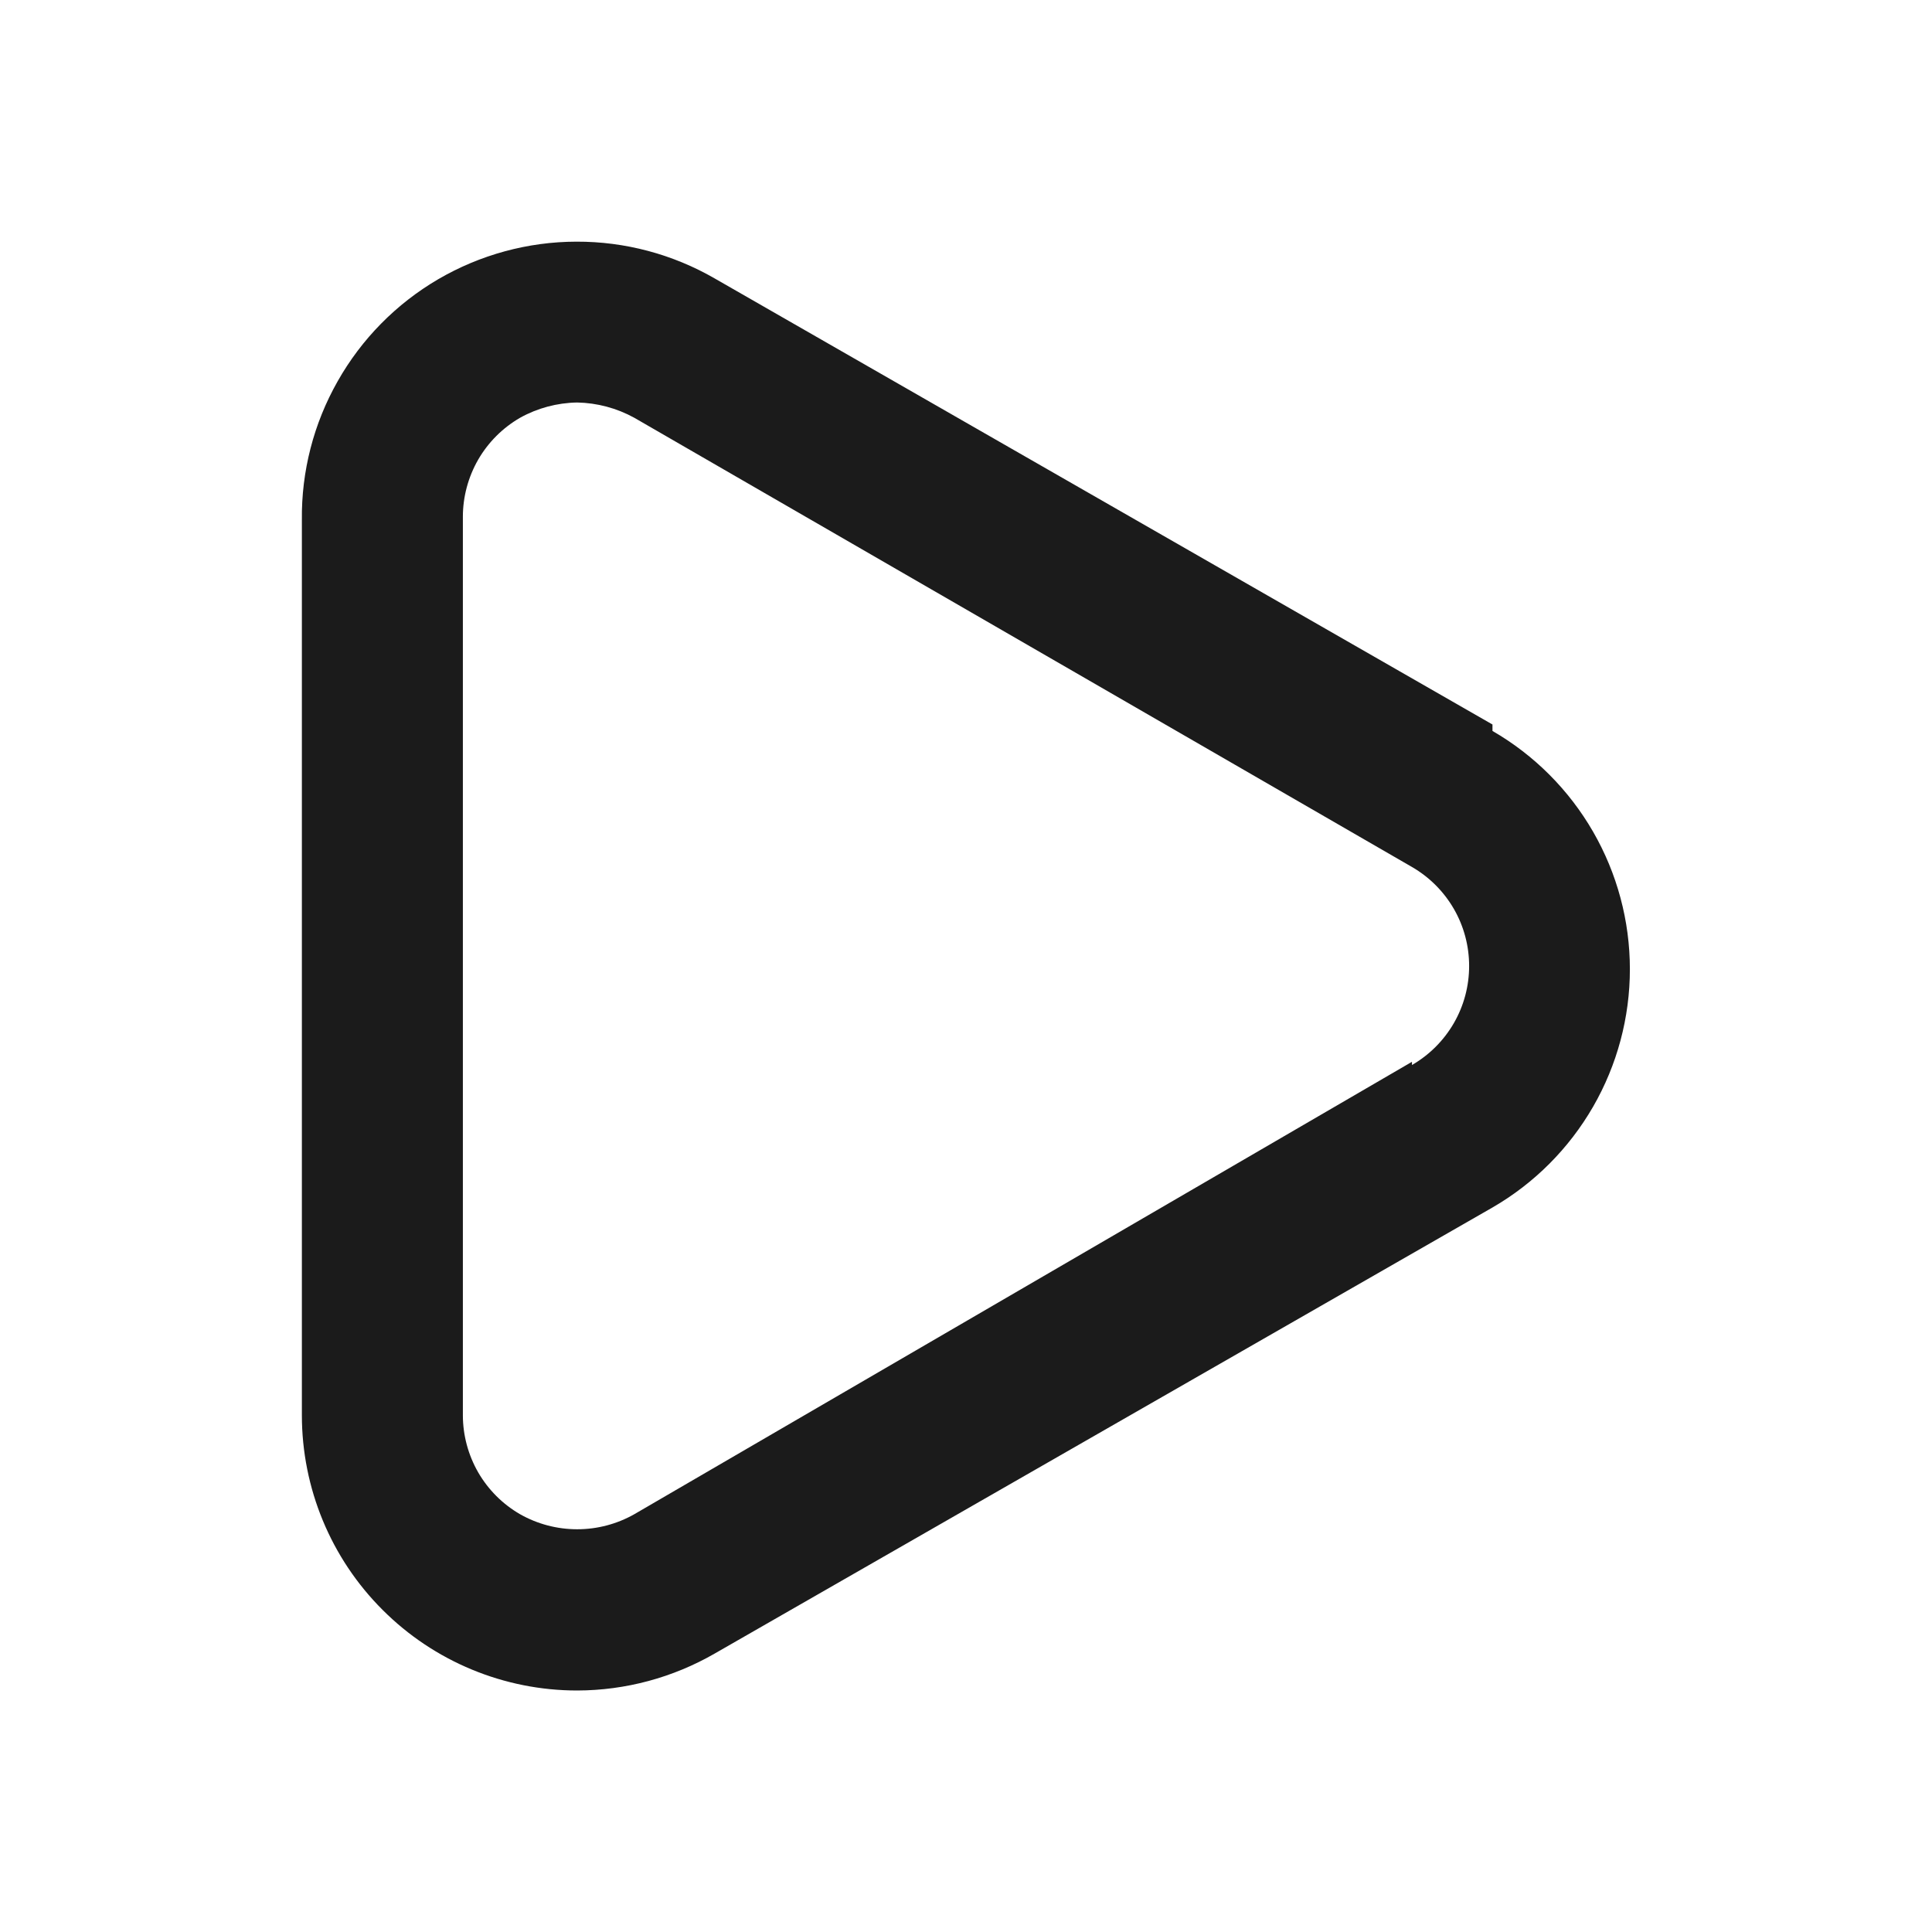
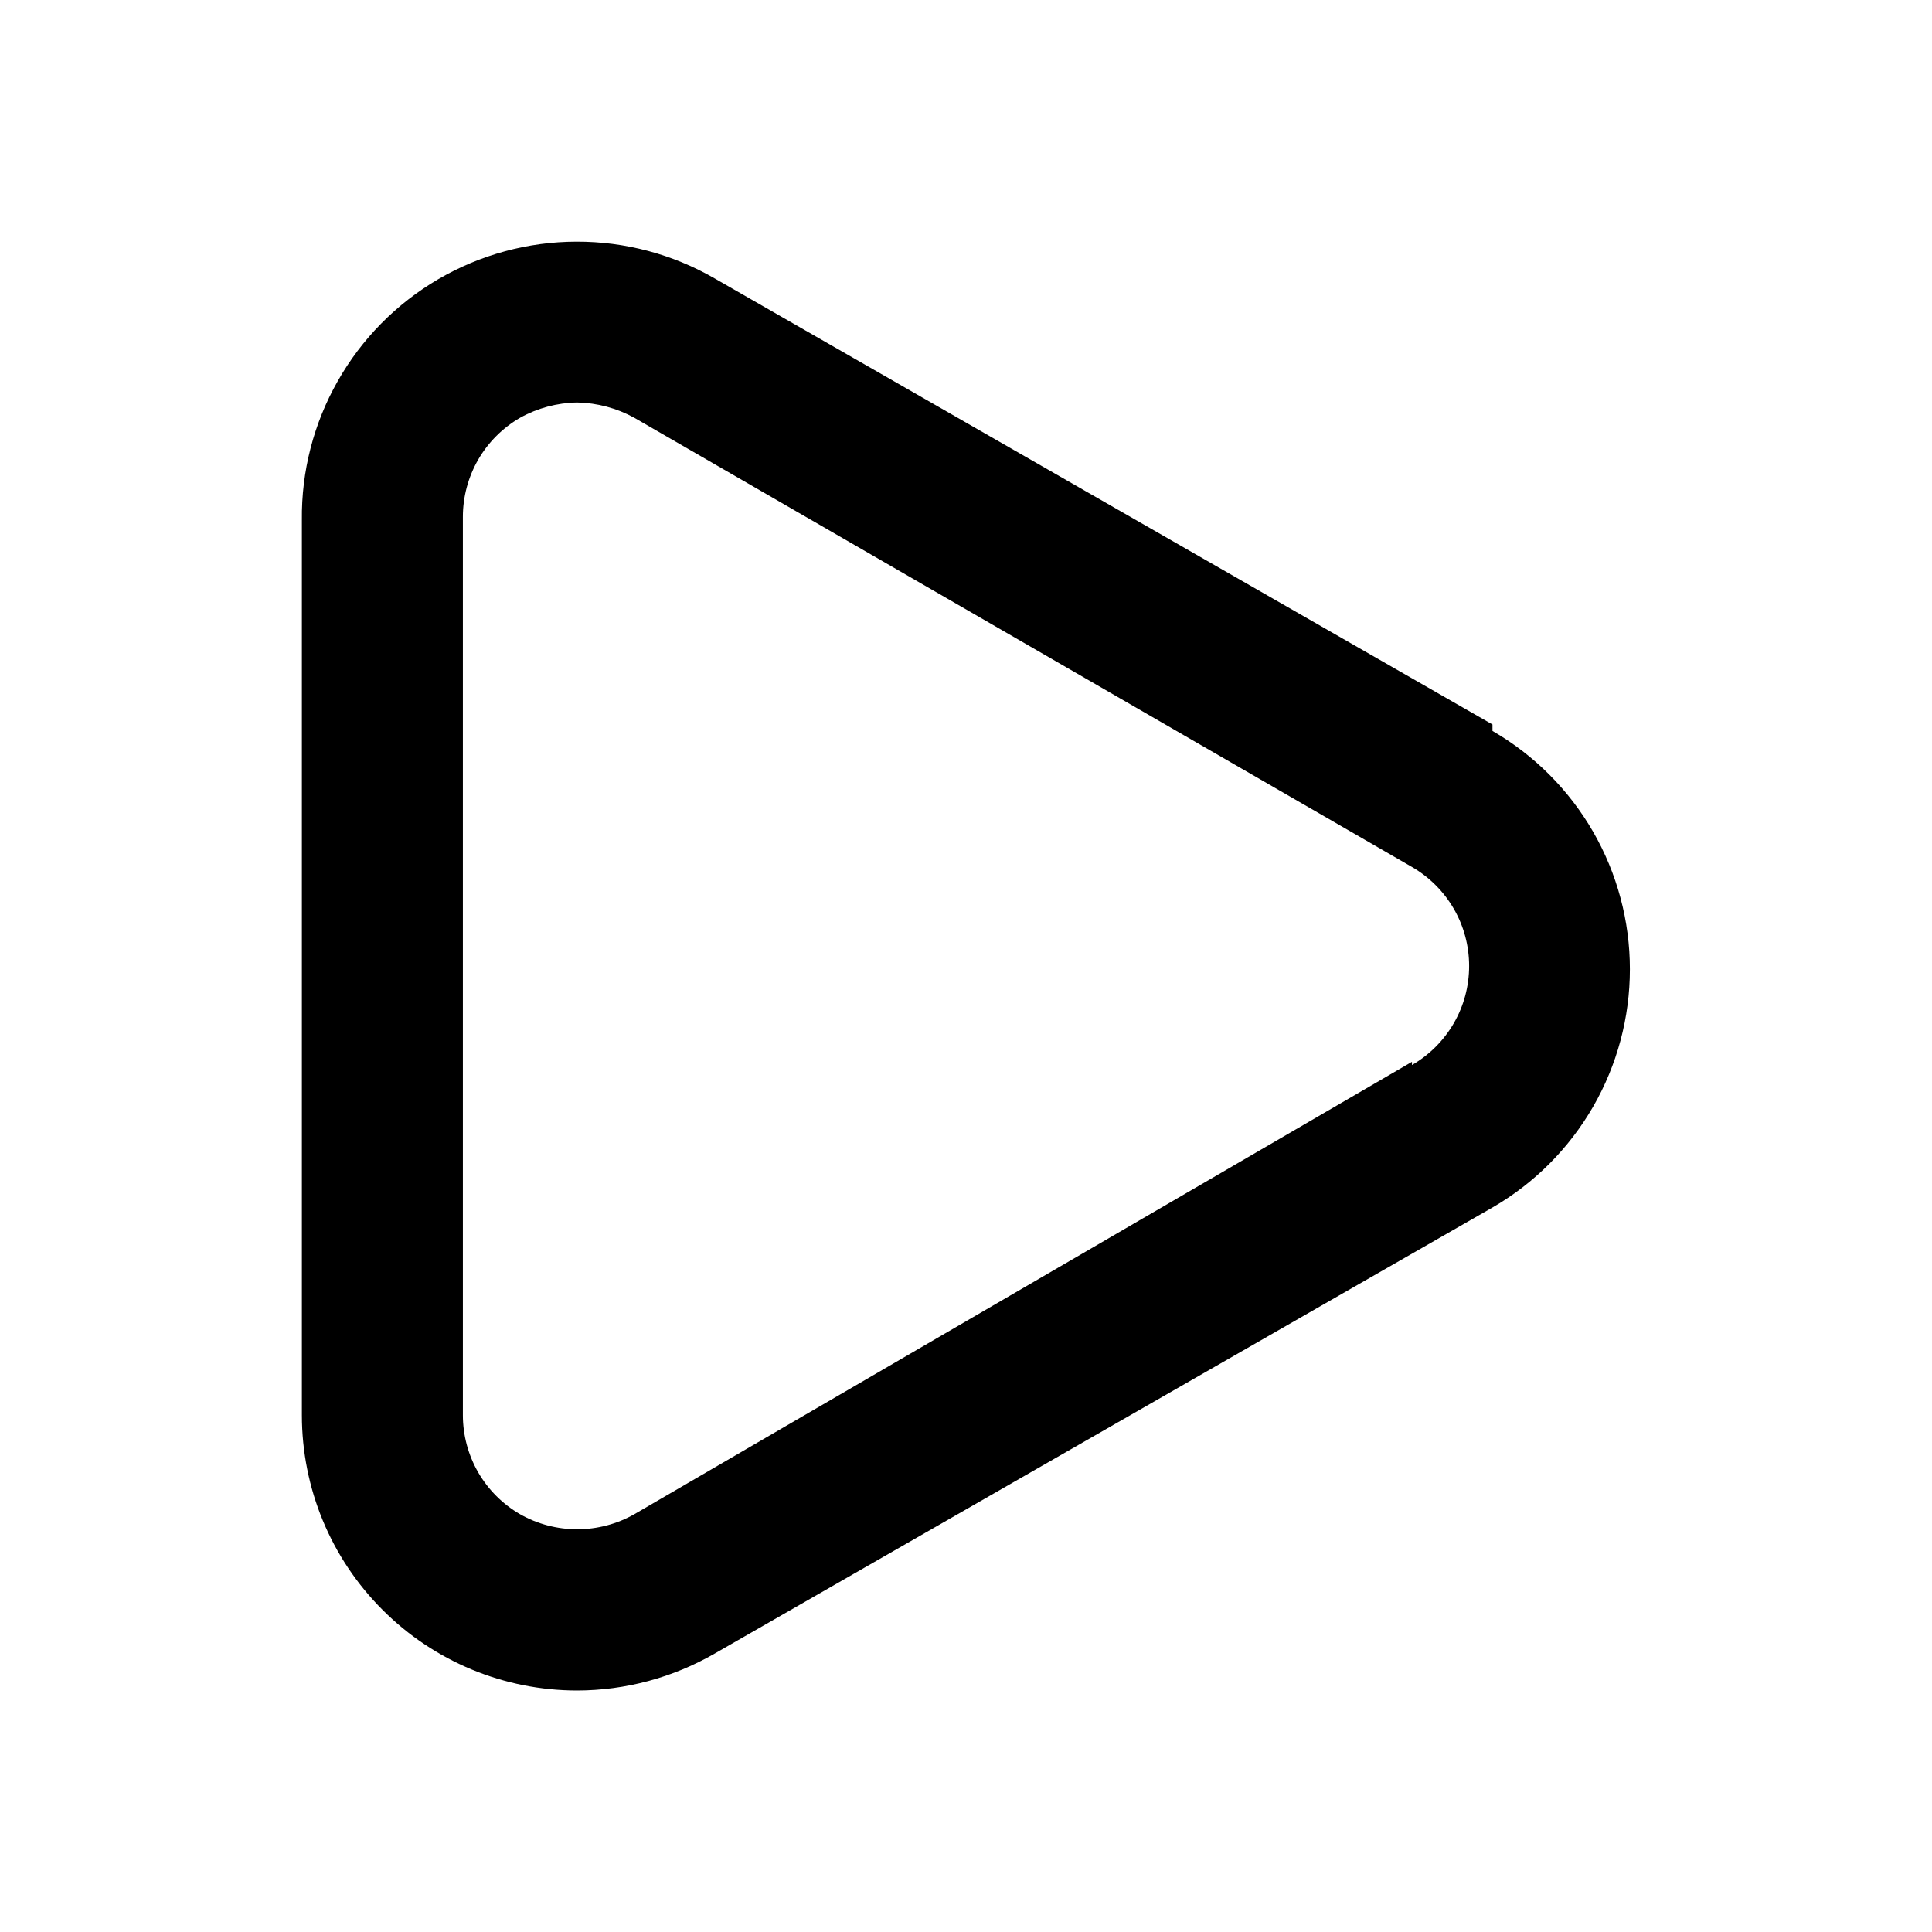
<svg xmlns="http://www.w3.org/2000/svg" width="24" height="24" viewBox="0 0 24 24" fill="none">
-   <path d="M18.54 9L8.88 3.46C8.357 3.158 7.764 3 7.16 3.002C6.557 3.003 5.964 3.165 5.443 3.469C4.922 3.774 4.491 4.211 4.194 4.737C3.896 5.262 3.743 5.856 3.75 6.46V17.58C3.75 18.487 4.11 19.357 4.752 19.998C5.393 20.64 6.263 21 7.17 21C7.77 20.999 8.36 20.84 8.88 20.54L18.54 15C19.059 14.7 19.49 14.268 19.79 13.748C20.089 13.229 20.247 12.64 20.247 12.04C20.247 11.44 20.089 10.851 19.79 10.332C19.49 9.812 19.059 9.38 18.54 9.08V9ZM17.54 13.19L7.88 18.81C7.663 18.933 7.419 18.997 7.17 18.997C6.921 18.997 6.677 18.933 6.46 18.81C6.244 18.685 6.065 18.506 5.94 18.29C5.816 18.074 5.75 17.829 5.75 17.58V6.42C5.75 6.171 5.816 5.926 5.94 5.71C6.065 5.494 6.244 5.315 6.46 5.19C6.677 5.069 6.921 5.004 7.17 5C7.419 5.005 7.662 5.07 7.88 5.19L17.54 10.77C17.756 10.895 17.935 11.074 18.06 11.29C18.185 11.506 18.25 11.751 18.25 12C18.25 12.249 18.185 12.494 18.06 12.71C17.935 12.926 17.756 13.105 17.54 13.23V13.19Z" fill="#1B1B1B" />
+   <path d="M18.54 9L8.88 3.46C8.357 3.158 7.764 3 7.16 3.002C6.557 3.003 5.964 3.165 5.443 3.469C4.922 3.774 4.491 4.211 4.194 4.737C3.896 5.262 3.743 5.856 3.75 6.46V17.58C3.75 18.487 4.11 19.357 4.752 19.998C5.393 20.64 6.263 21 7.17 21C7.77 20.999 8.36 20.84 8.88 20.54L18.54 15C19.059 14.7 19.49 14.268 19.79 13.748C20.089 13.229 20.247 12.64 20.247 12.04C20.247 11.44 20.089 10.851 19.79 10.332C19.49 9.812 19.059 9.38 18.54 9.08V9ZM17.54 13.19L7.88 18.81C7.663 18.933 7.419 18.997 7.17 18.997C6.921 18.997 6.677 18.933 6.46 18.81C6.244 18.685 6.065 18.506 5.94 18.29C5.816 18.074 5.75 17.829 5.75 17.58V6.42C5.75 6.171 5.816 5.926 5.94 5.71C6.065 5.494 6.244 5.315 6.46 5.19C6.677 5.069 6.921 5.004 7.17 5C7.419 5.005 7.662 5.07 7.88 5.19L17.54 10.77C17.756 10.895 17.935 11.074 18.06 11.29C18.185 11.506 18.25 11.751 18.25 12C18.25 12.249 18.185 12.494 18.06 12.71C17.935 12.926 17.756 13.105 17.54 13.23V13.19Z" fill="#000" />
</svg>
